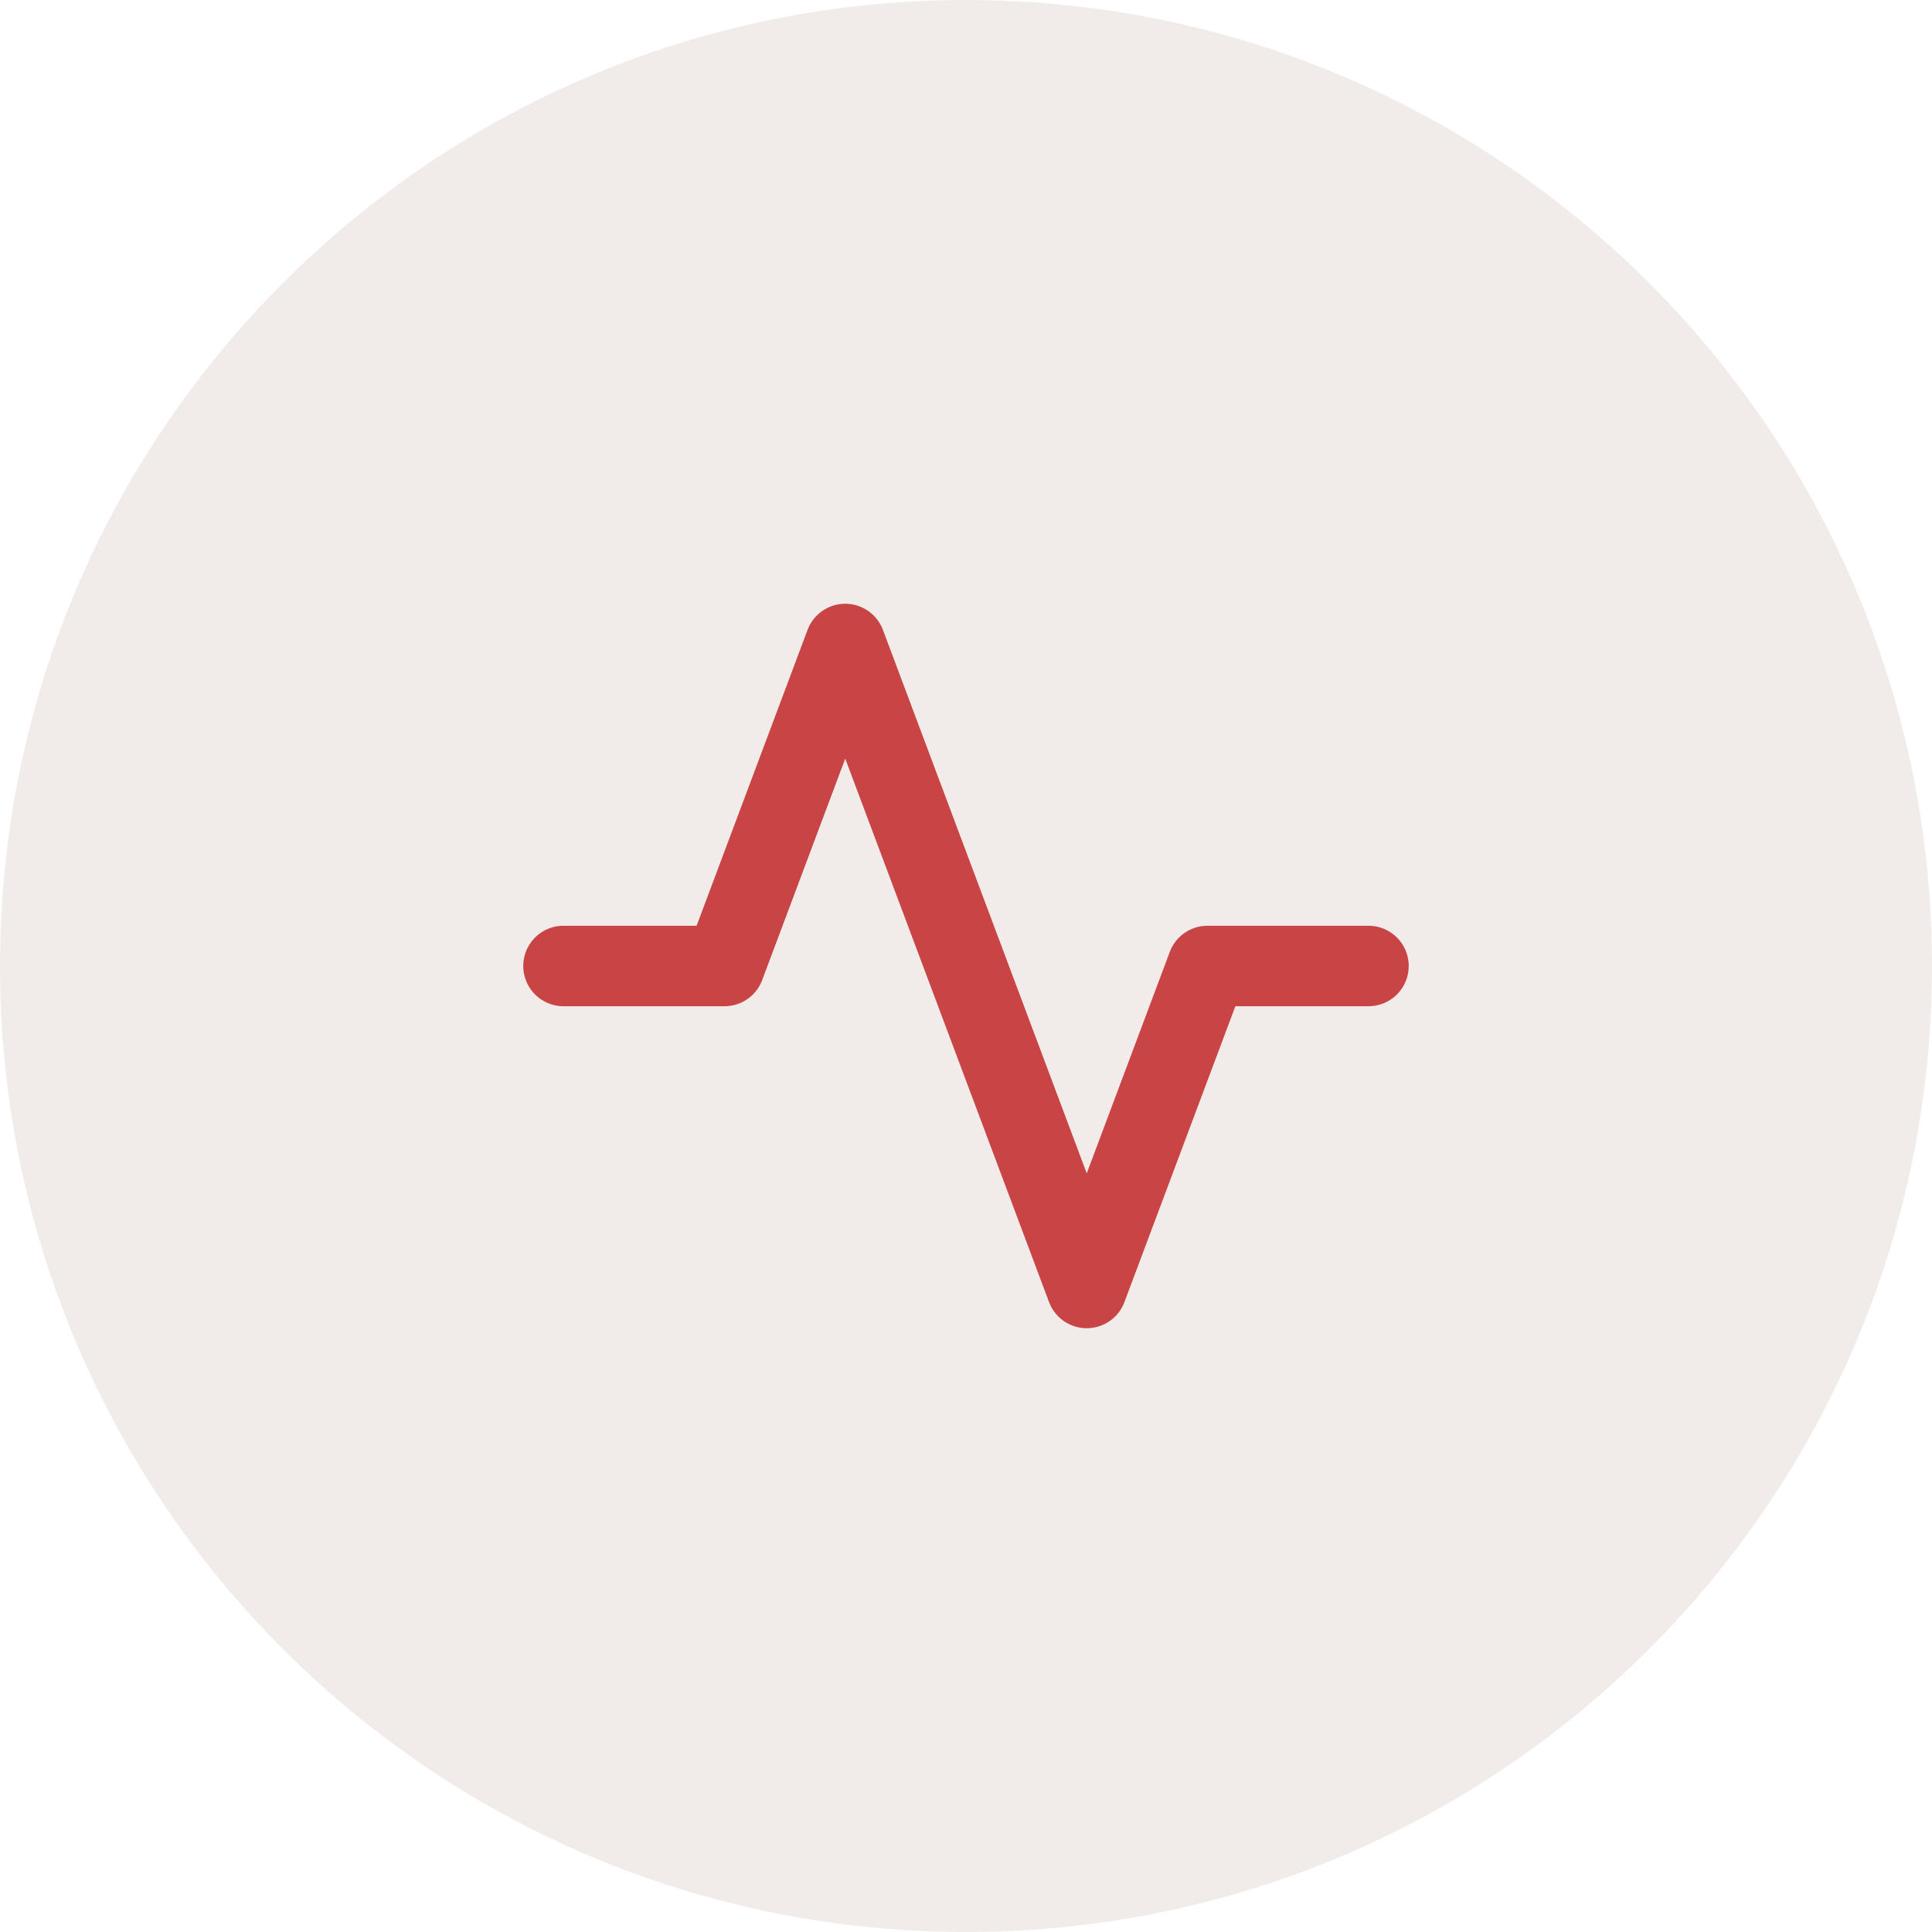
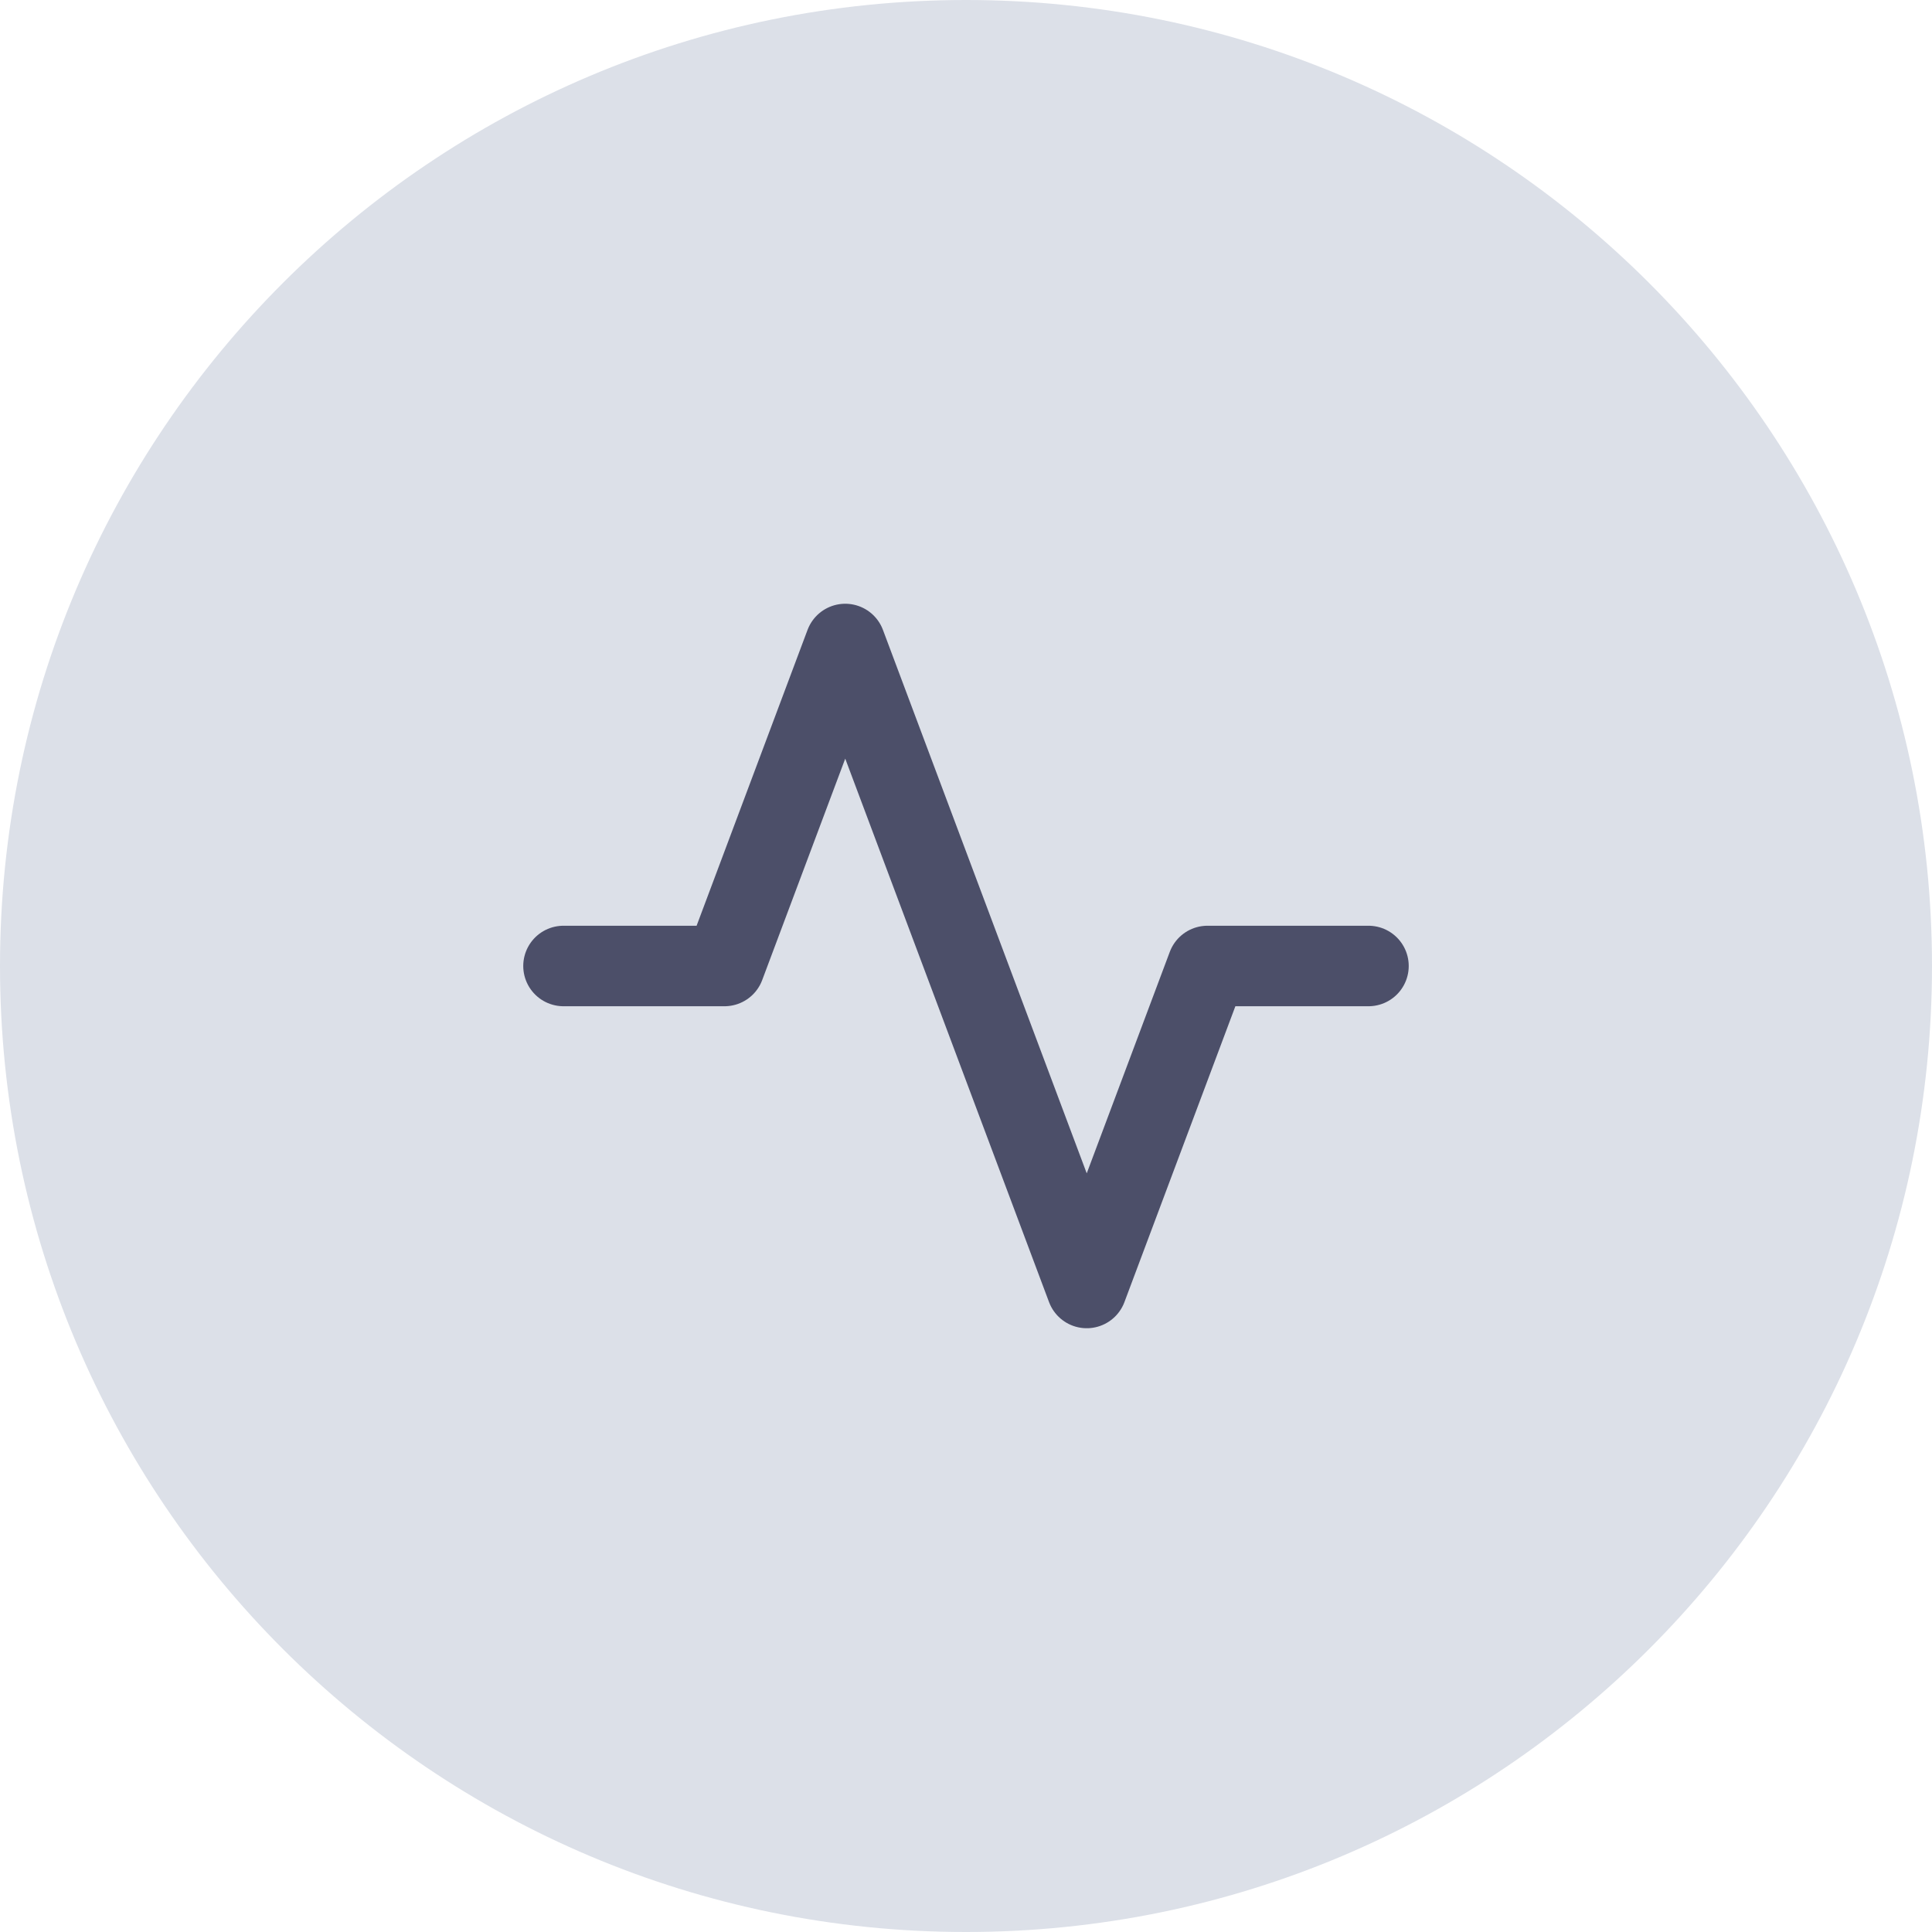
<svg xmlns="http://www.w3.org/2000/svg" width="64" height="64" viewBox="0 0 64 64">
-   <circle cx="32" cy="32" r="32" fill="#f1ecea" />
+   <circle cx="32" cy="32" r="32" fill="#dce0e8" />
  <g transform="translate(16 16) scale(1.3333)">
-     <path fill="none" stroke="#c94545" stroke-width="2" stroke-linecap="round" stroke-linejoin="round" d="M2 12h4l3-8 6 16 3-8h4" />
+     <path fill="none" stroke="#4c4f69" stroke-width="2" stroke-linecap="round" stroke-linejoin="round" d="M2 12h4l3-8 6 16 3-8h4" />
  </g>
</svg>
